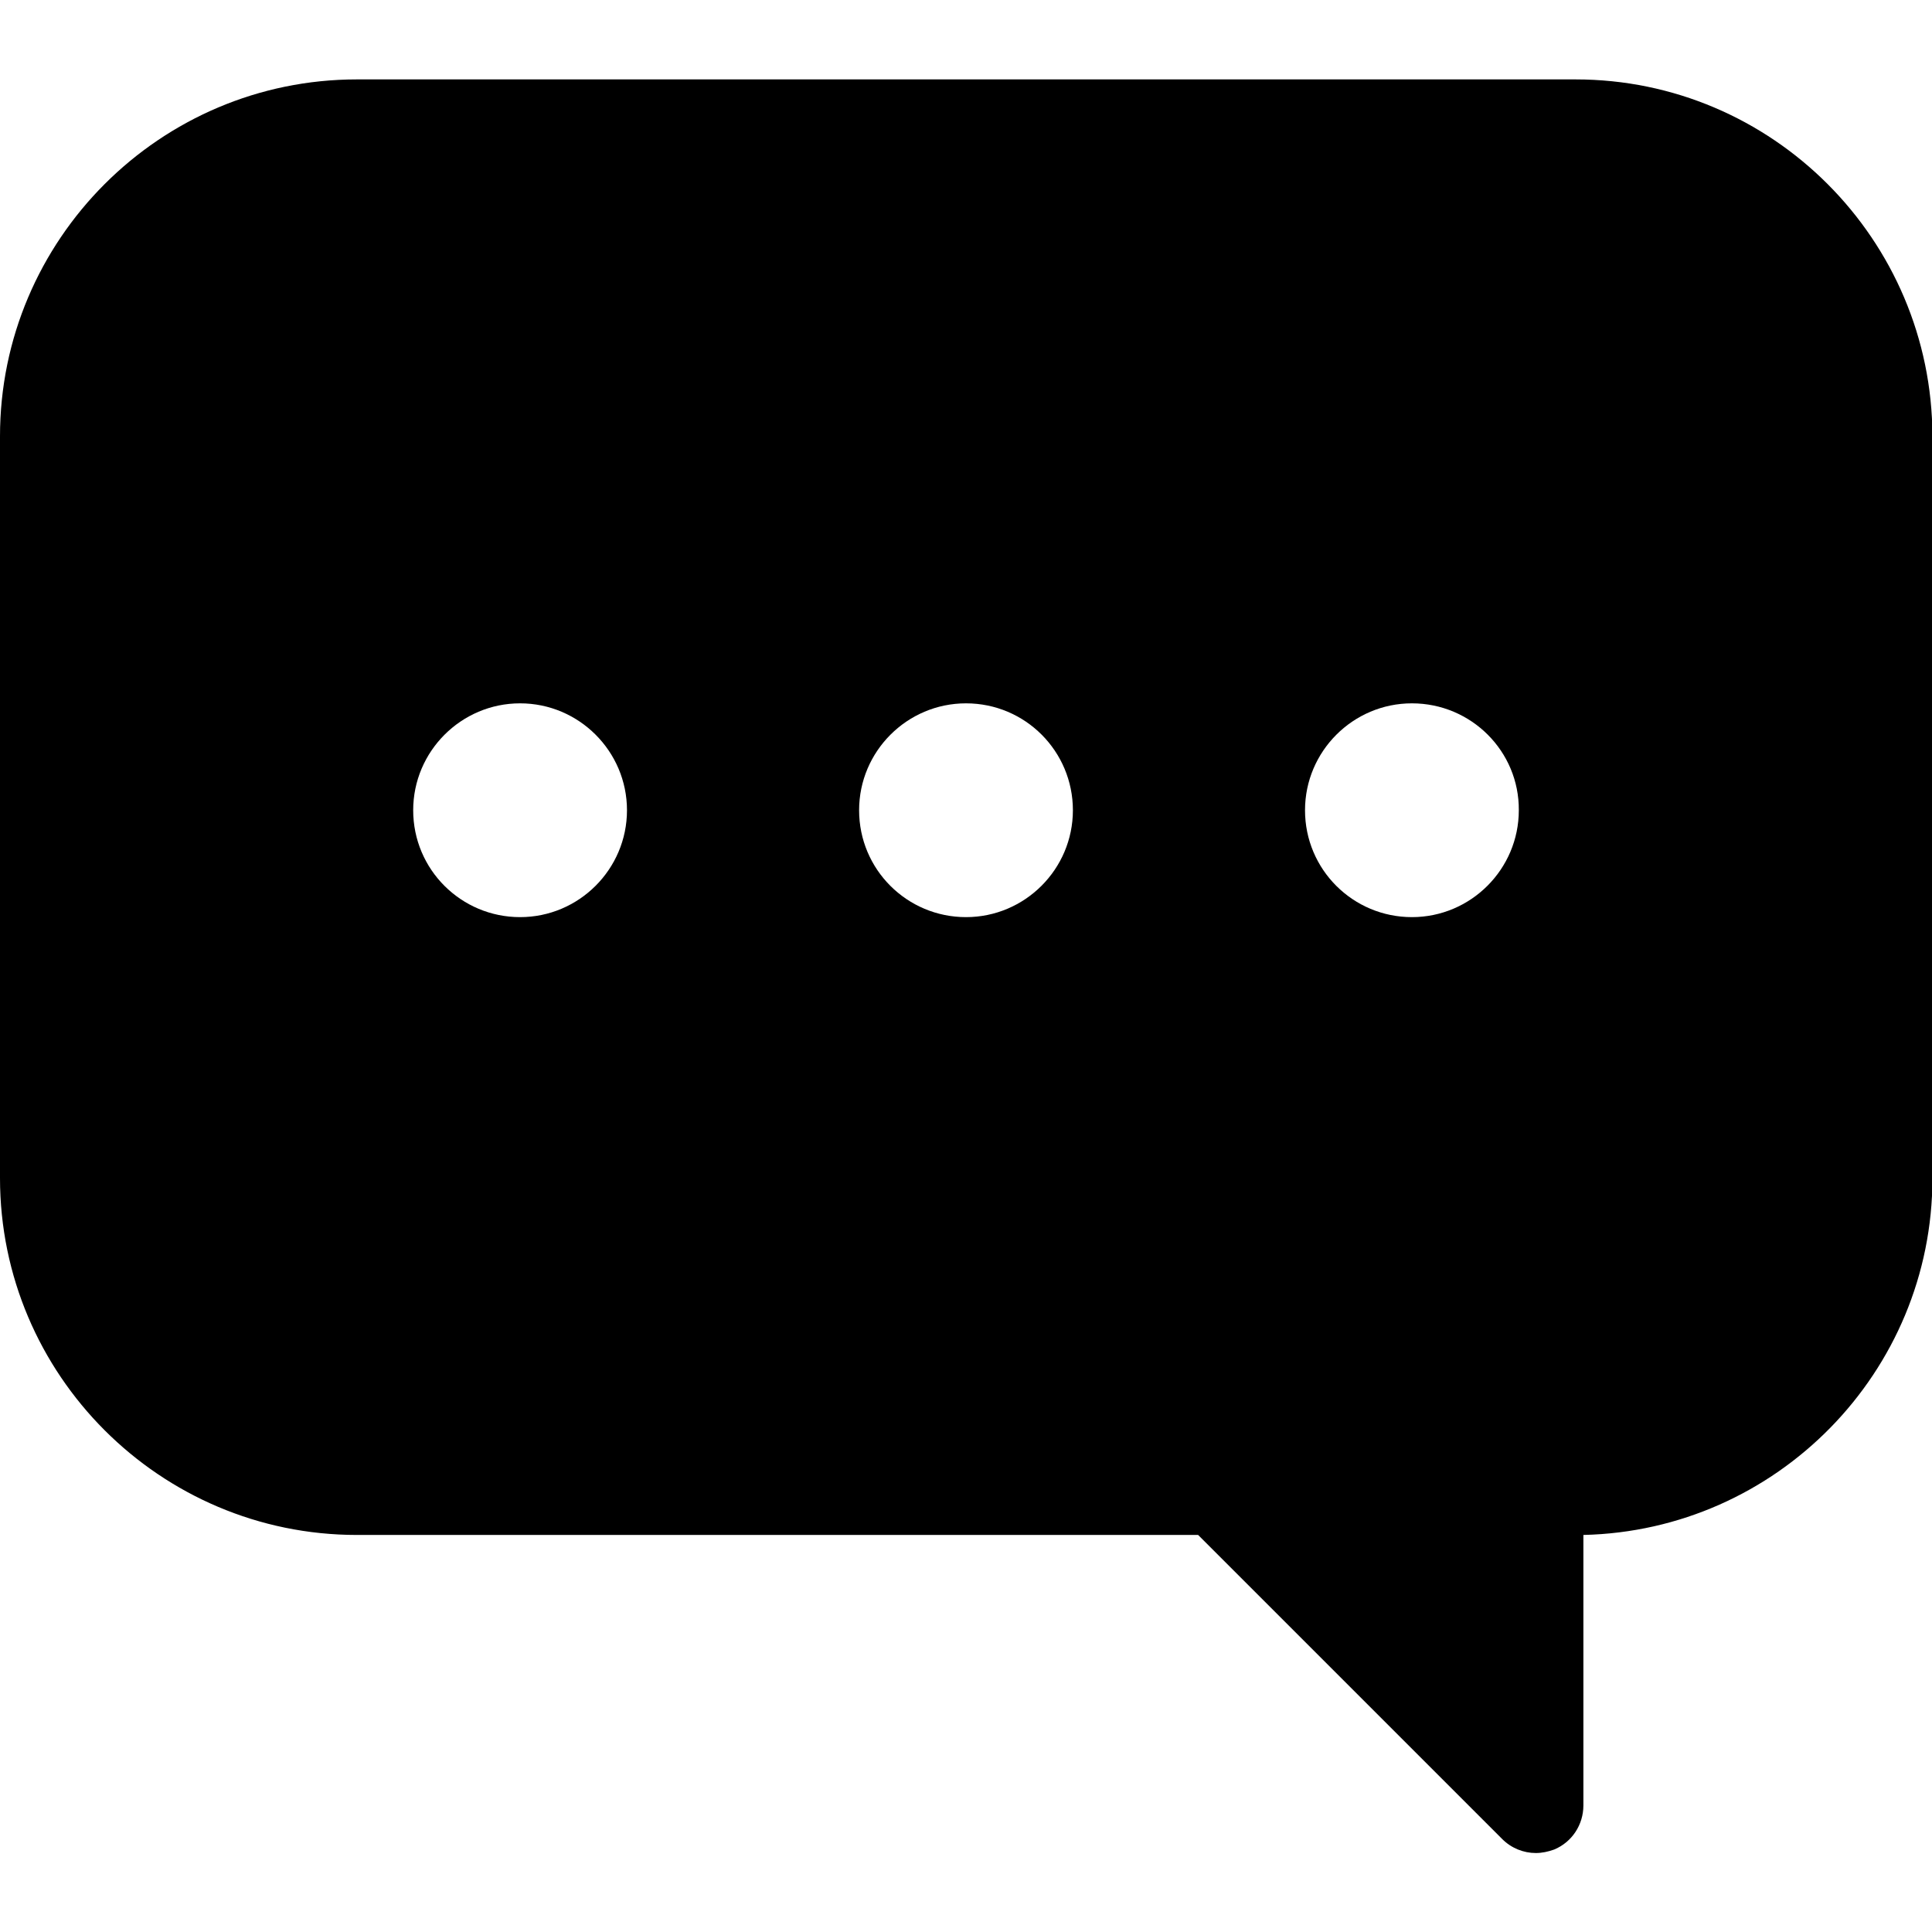
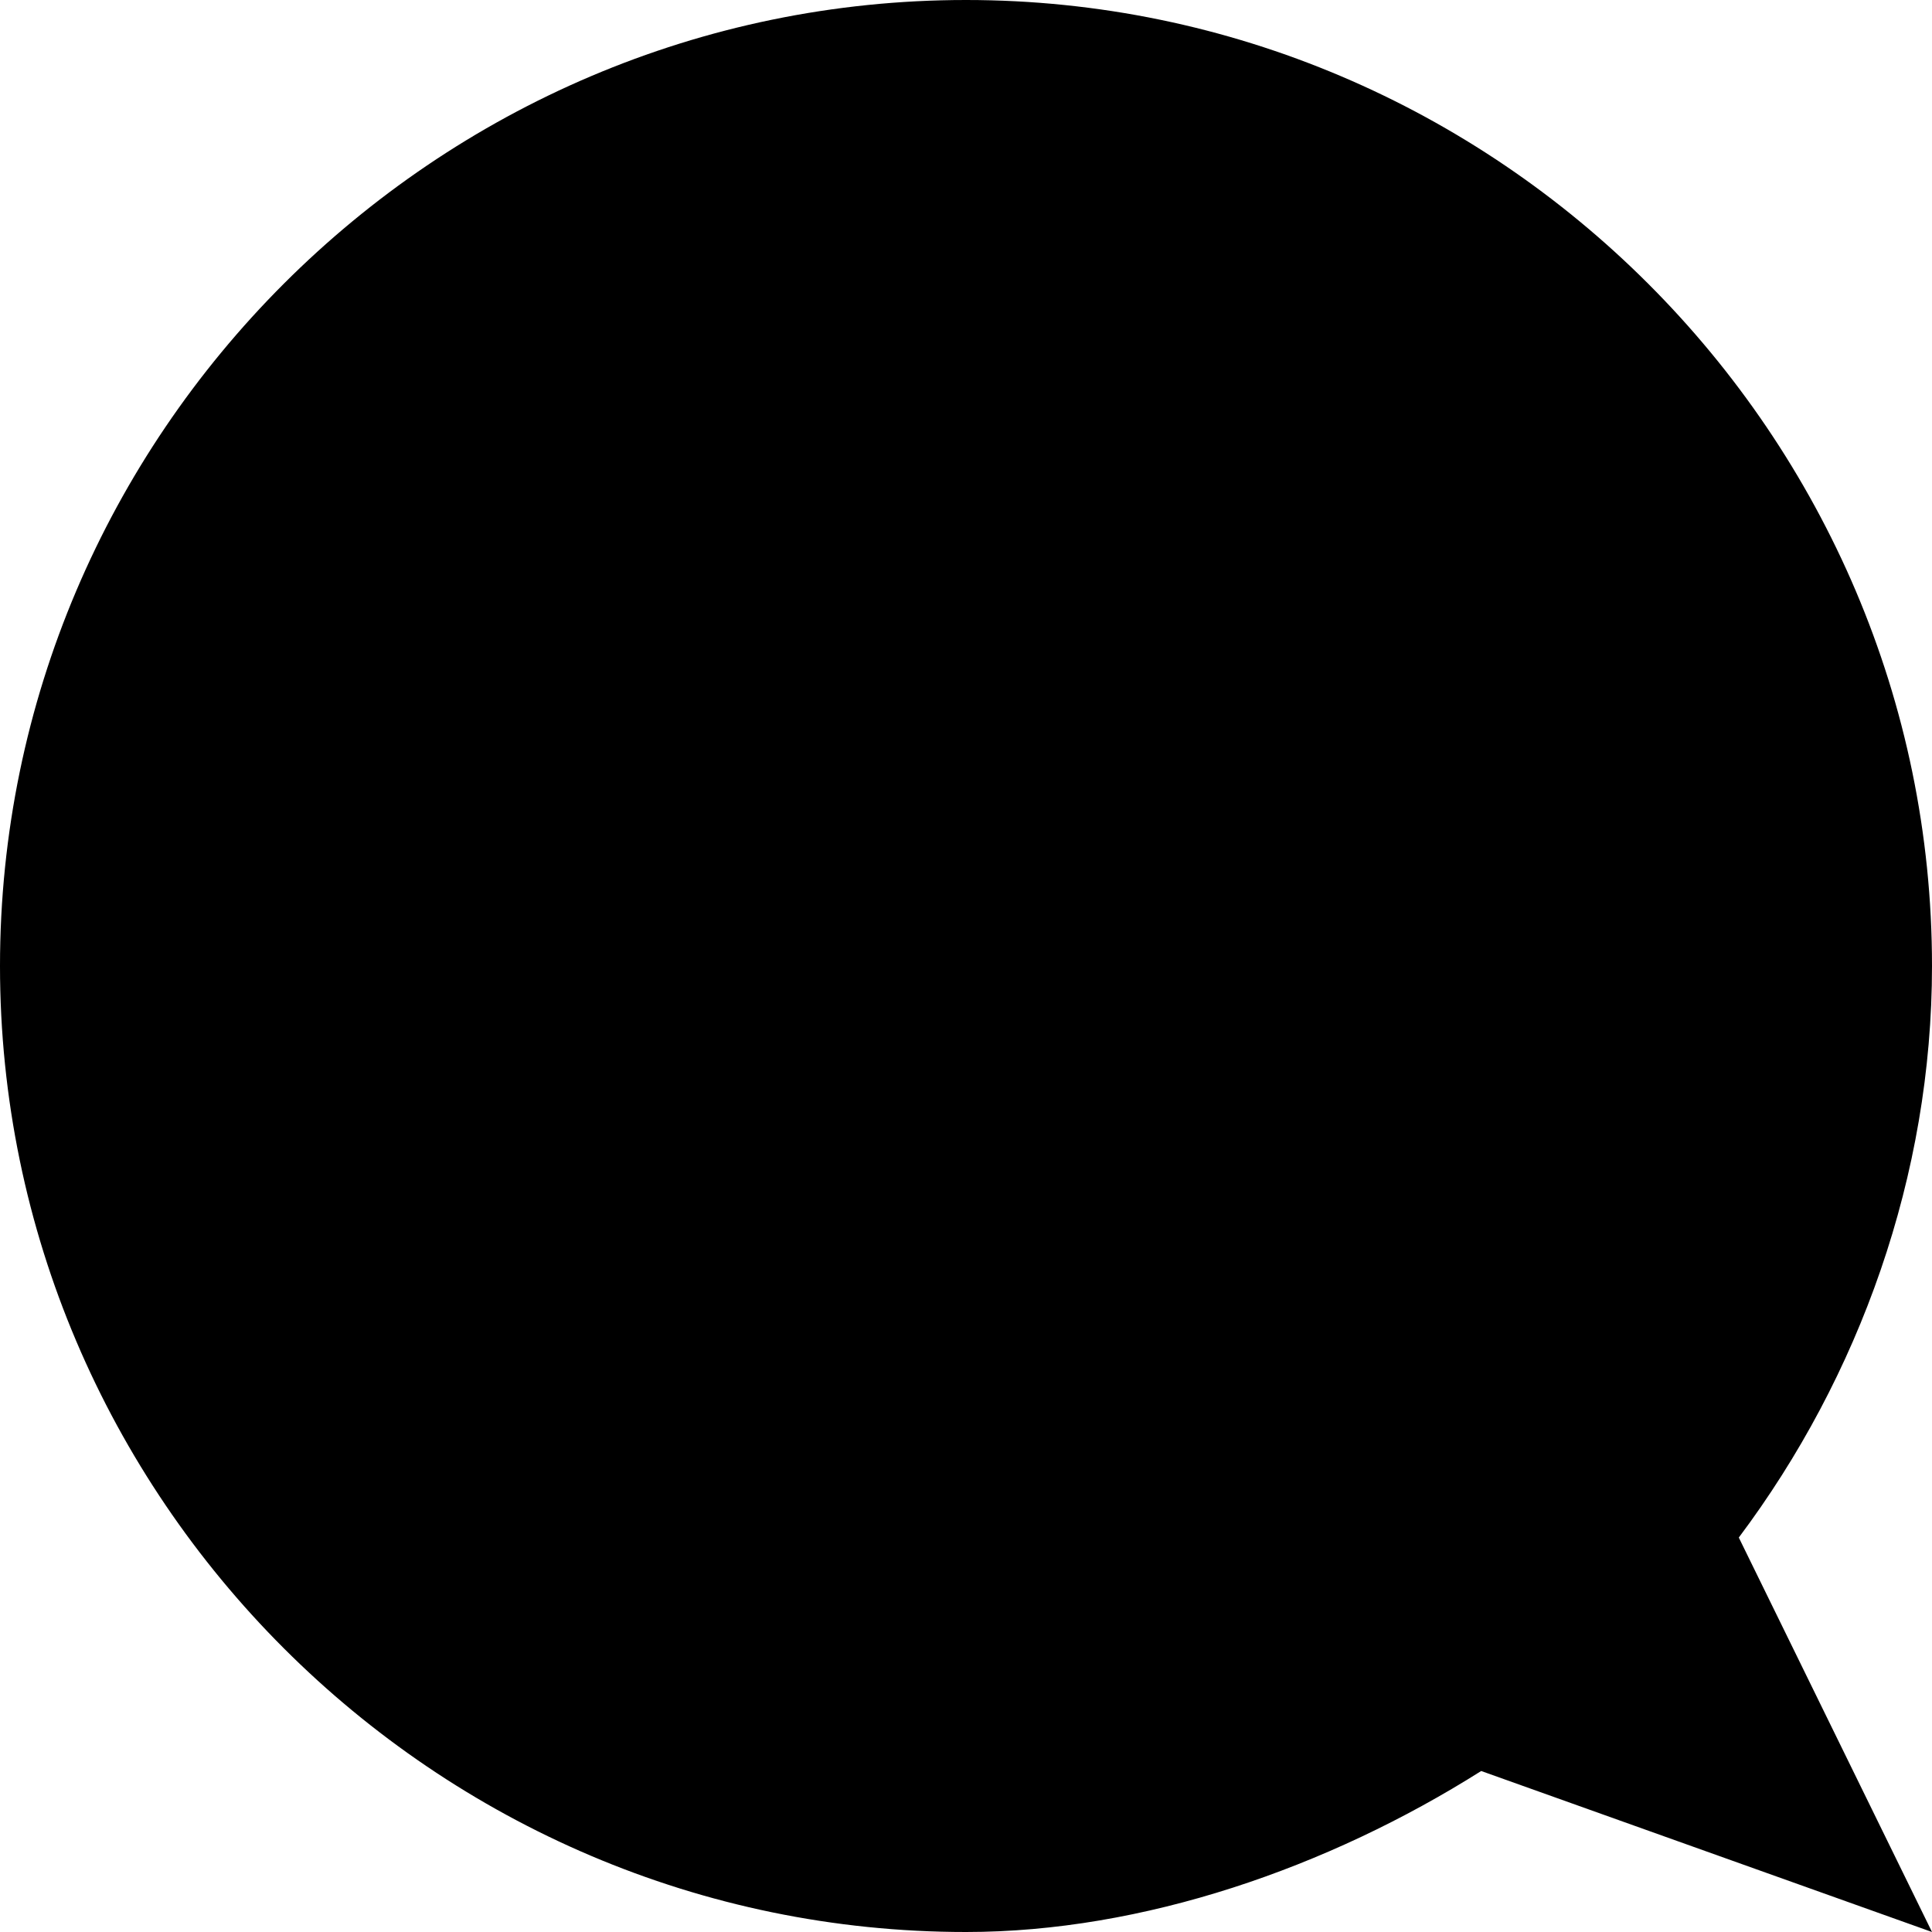
- <svg xmlns="http://www.w3.org/2000/svg" version="1.1" id="Capa_1" x="0px" y="0px" viewBox="0 0 442.8 442.8" style="enable-background:new 0 0 442.8 442.8;" xml:space="preserve">
-   <path fill="currentColor" d="M361.1,18.2H81.8C36.7,18.2,0,54.9,0,100v170c0,45.1,36.7,81.8,81.8,81.8h192.8l69.7,69.7c2.1,2.1,4.9,3.2,7.7,3.2  c1.4,0,2.8-0.3,4.2-0.8c4.1-1.7,6.7-5.7,6.7-10.1v-62c44.3-1,80-37.3,80-81.8V100C442.8,54.9,406.2,18.2,361.1,18.2z M119.2,210.2  c-13.5,0-24.5-10.9-24.5-24.5c0-13.5,11-24.5,24.5-24.5s24.5,11,24.5,24.5S132.7,210.2,119.2,210.2z M221.4,210.2  c-13.5,0-24.5-10.9-24.5-24.5c0-13.5,11-24.5,24.5-24.5c13.6,0,24.5,11,24.5,24.5S234.9,210.2,221.4,210.2z M323.6,210.2  c-13.5,0-24.5-10.9-24.5-24.5c0-13.5,11-24.5,24.5-24.5c13.6,0,24.6,11,24.5,24.5C348.1,199.2,337.1,210.2,323.6,210.2z" />
+ <svg xmlns="http://www.w3.org/2000/svg" version="1.1" id="Layer_1" x="0px" y="0px" viewBox="0 0 24 24" style="enable-background:new 0 0 24 24;" xml:space="preserve">
+   <g>
+     <path fill="currentColor" d="M12,0C5.4,0,0,5.4,0,12s5.4,12,12,12c2.2,0,4.5-0.8,6.4-2l5.6,2l-2.4-4.9c1.5-2,2.4-4.5,2.4-7.1C24,5.4,18.6,0,12,0z" />
+   </g>
</svg>
